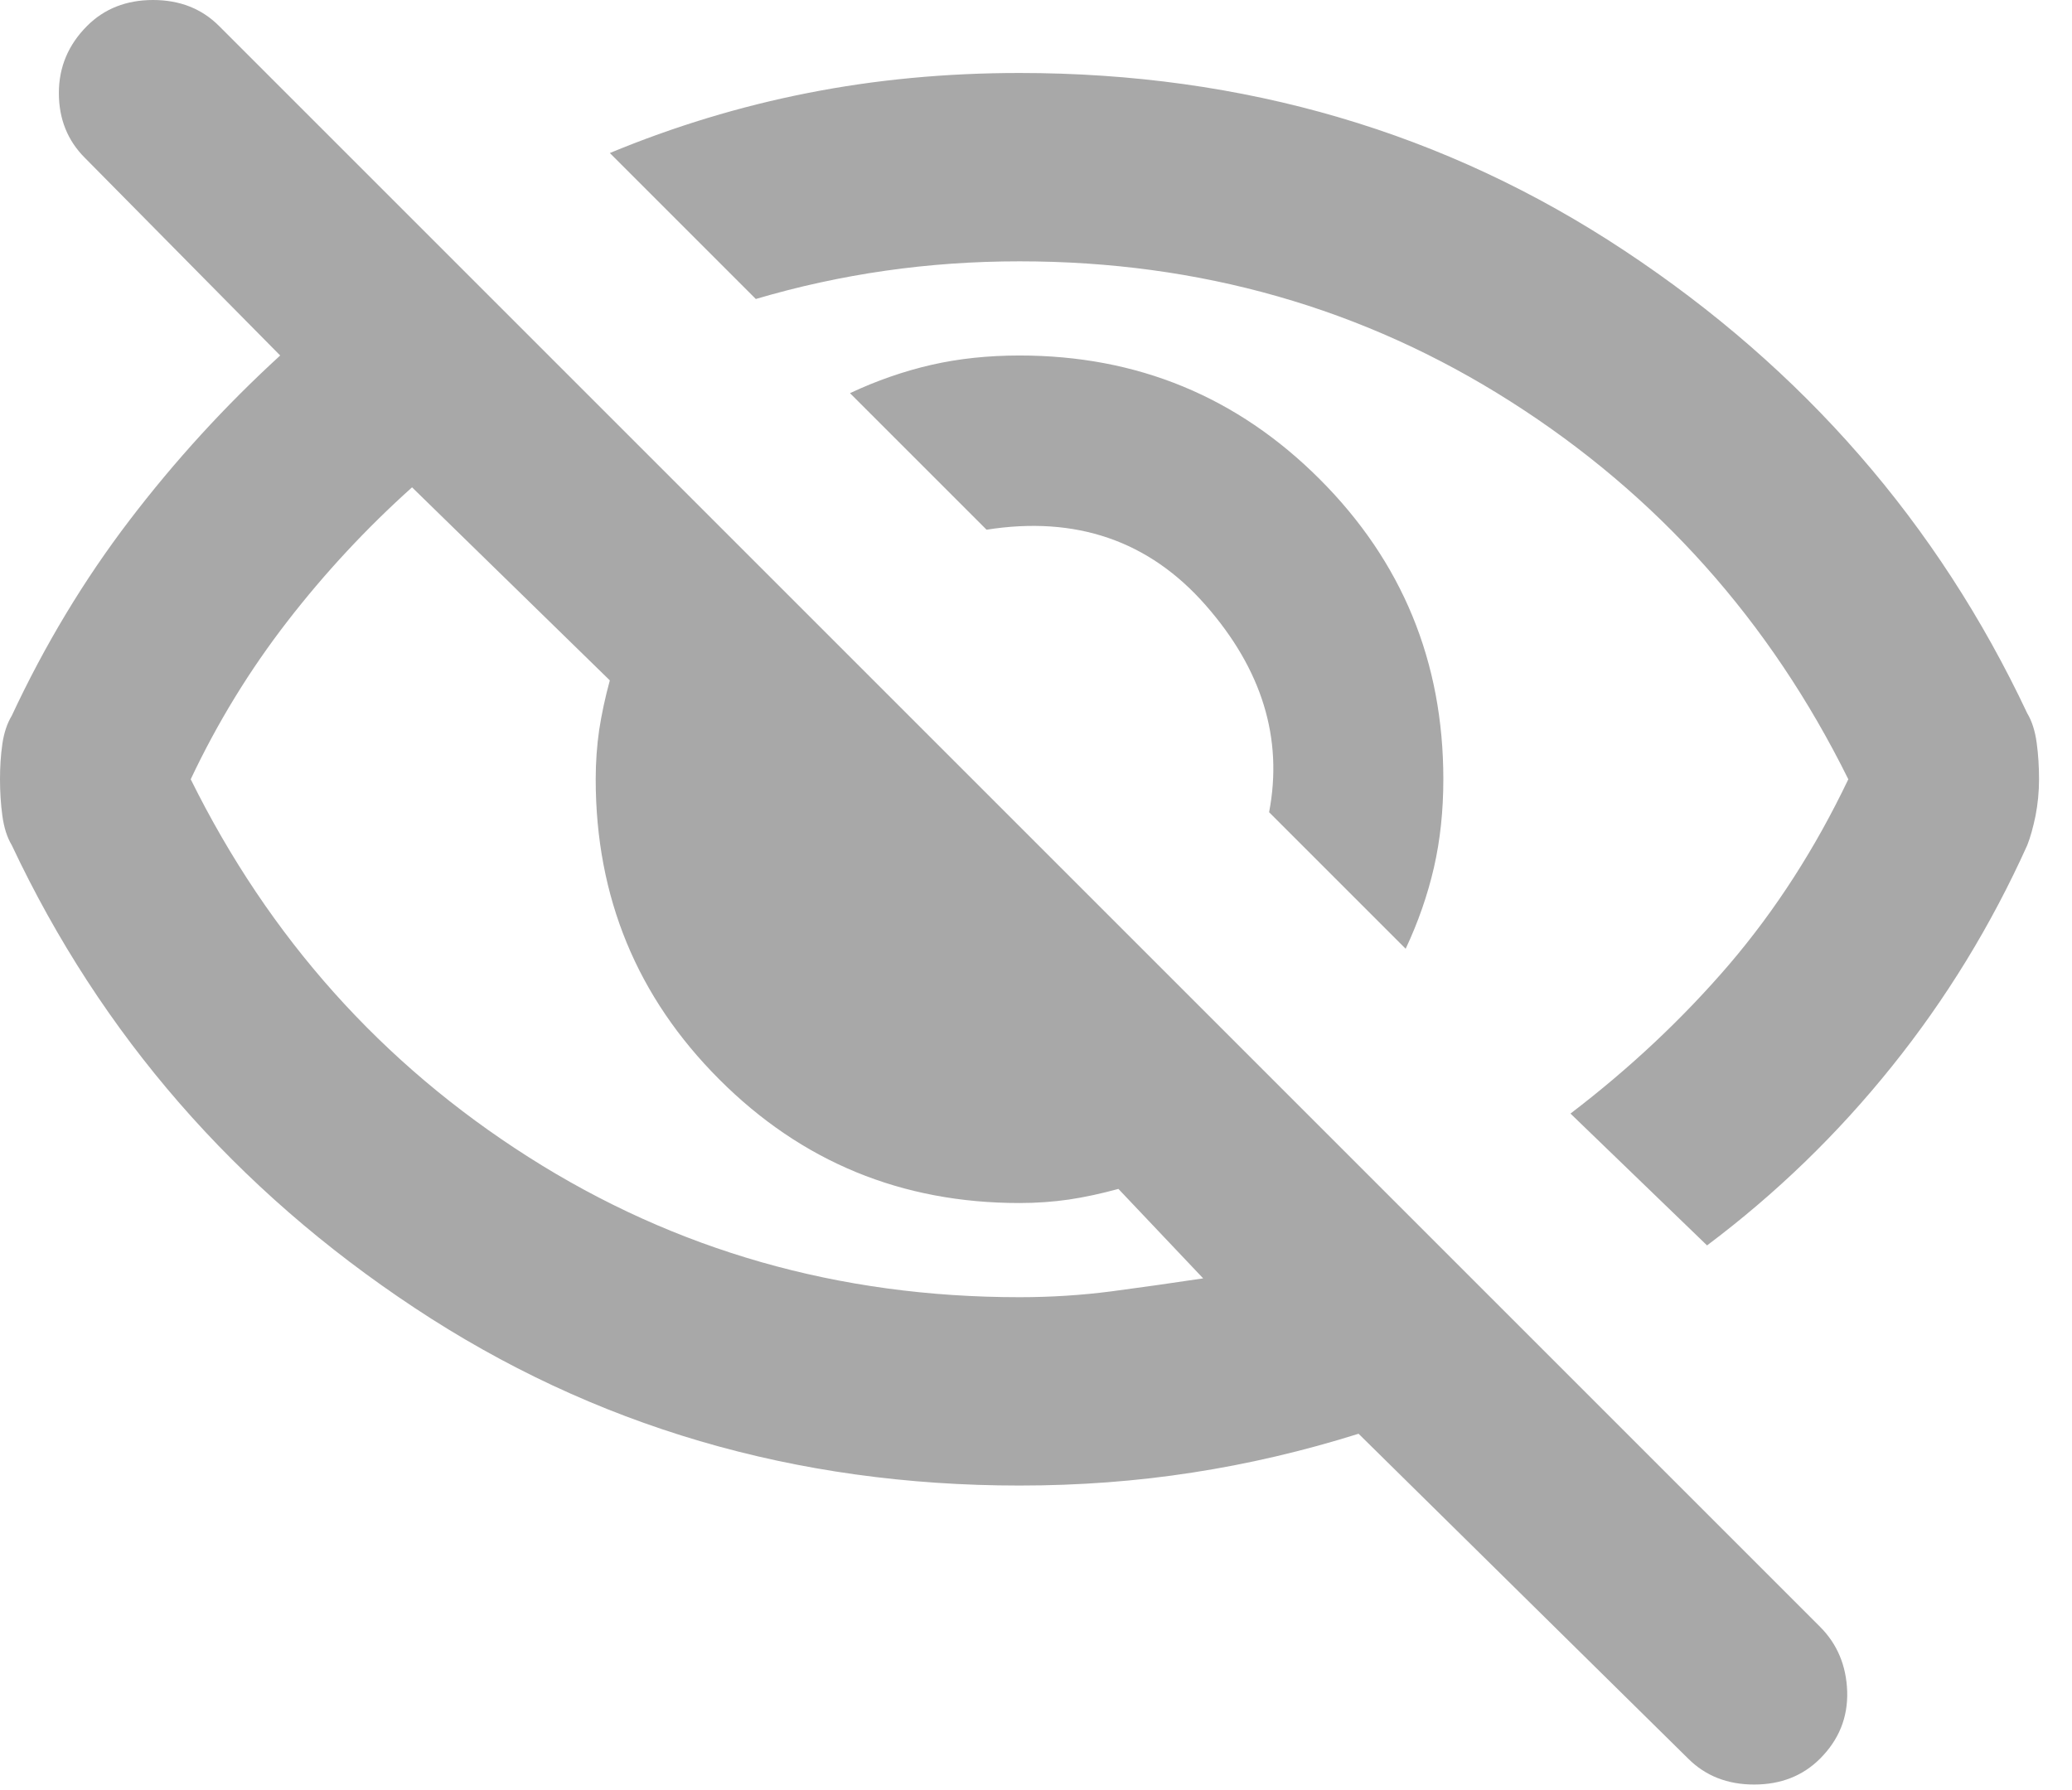
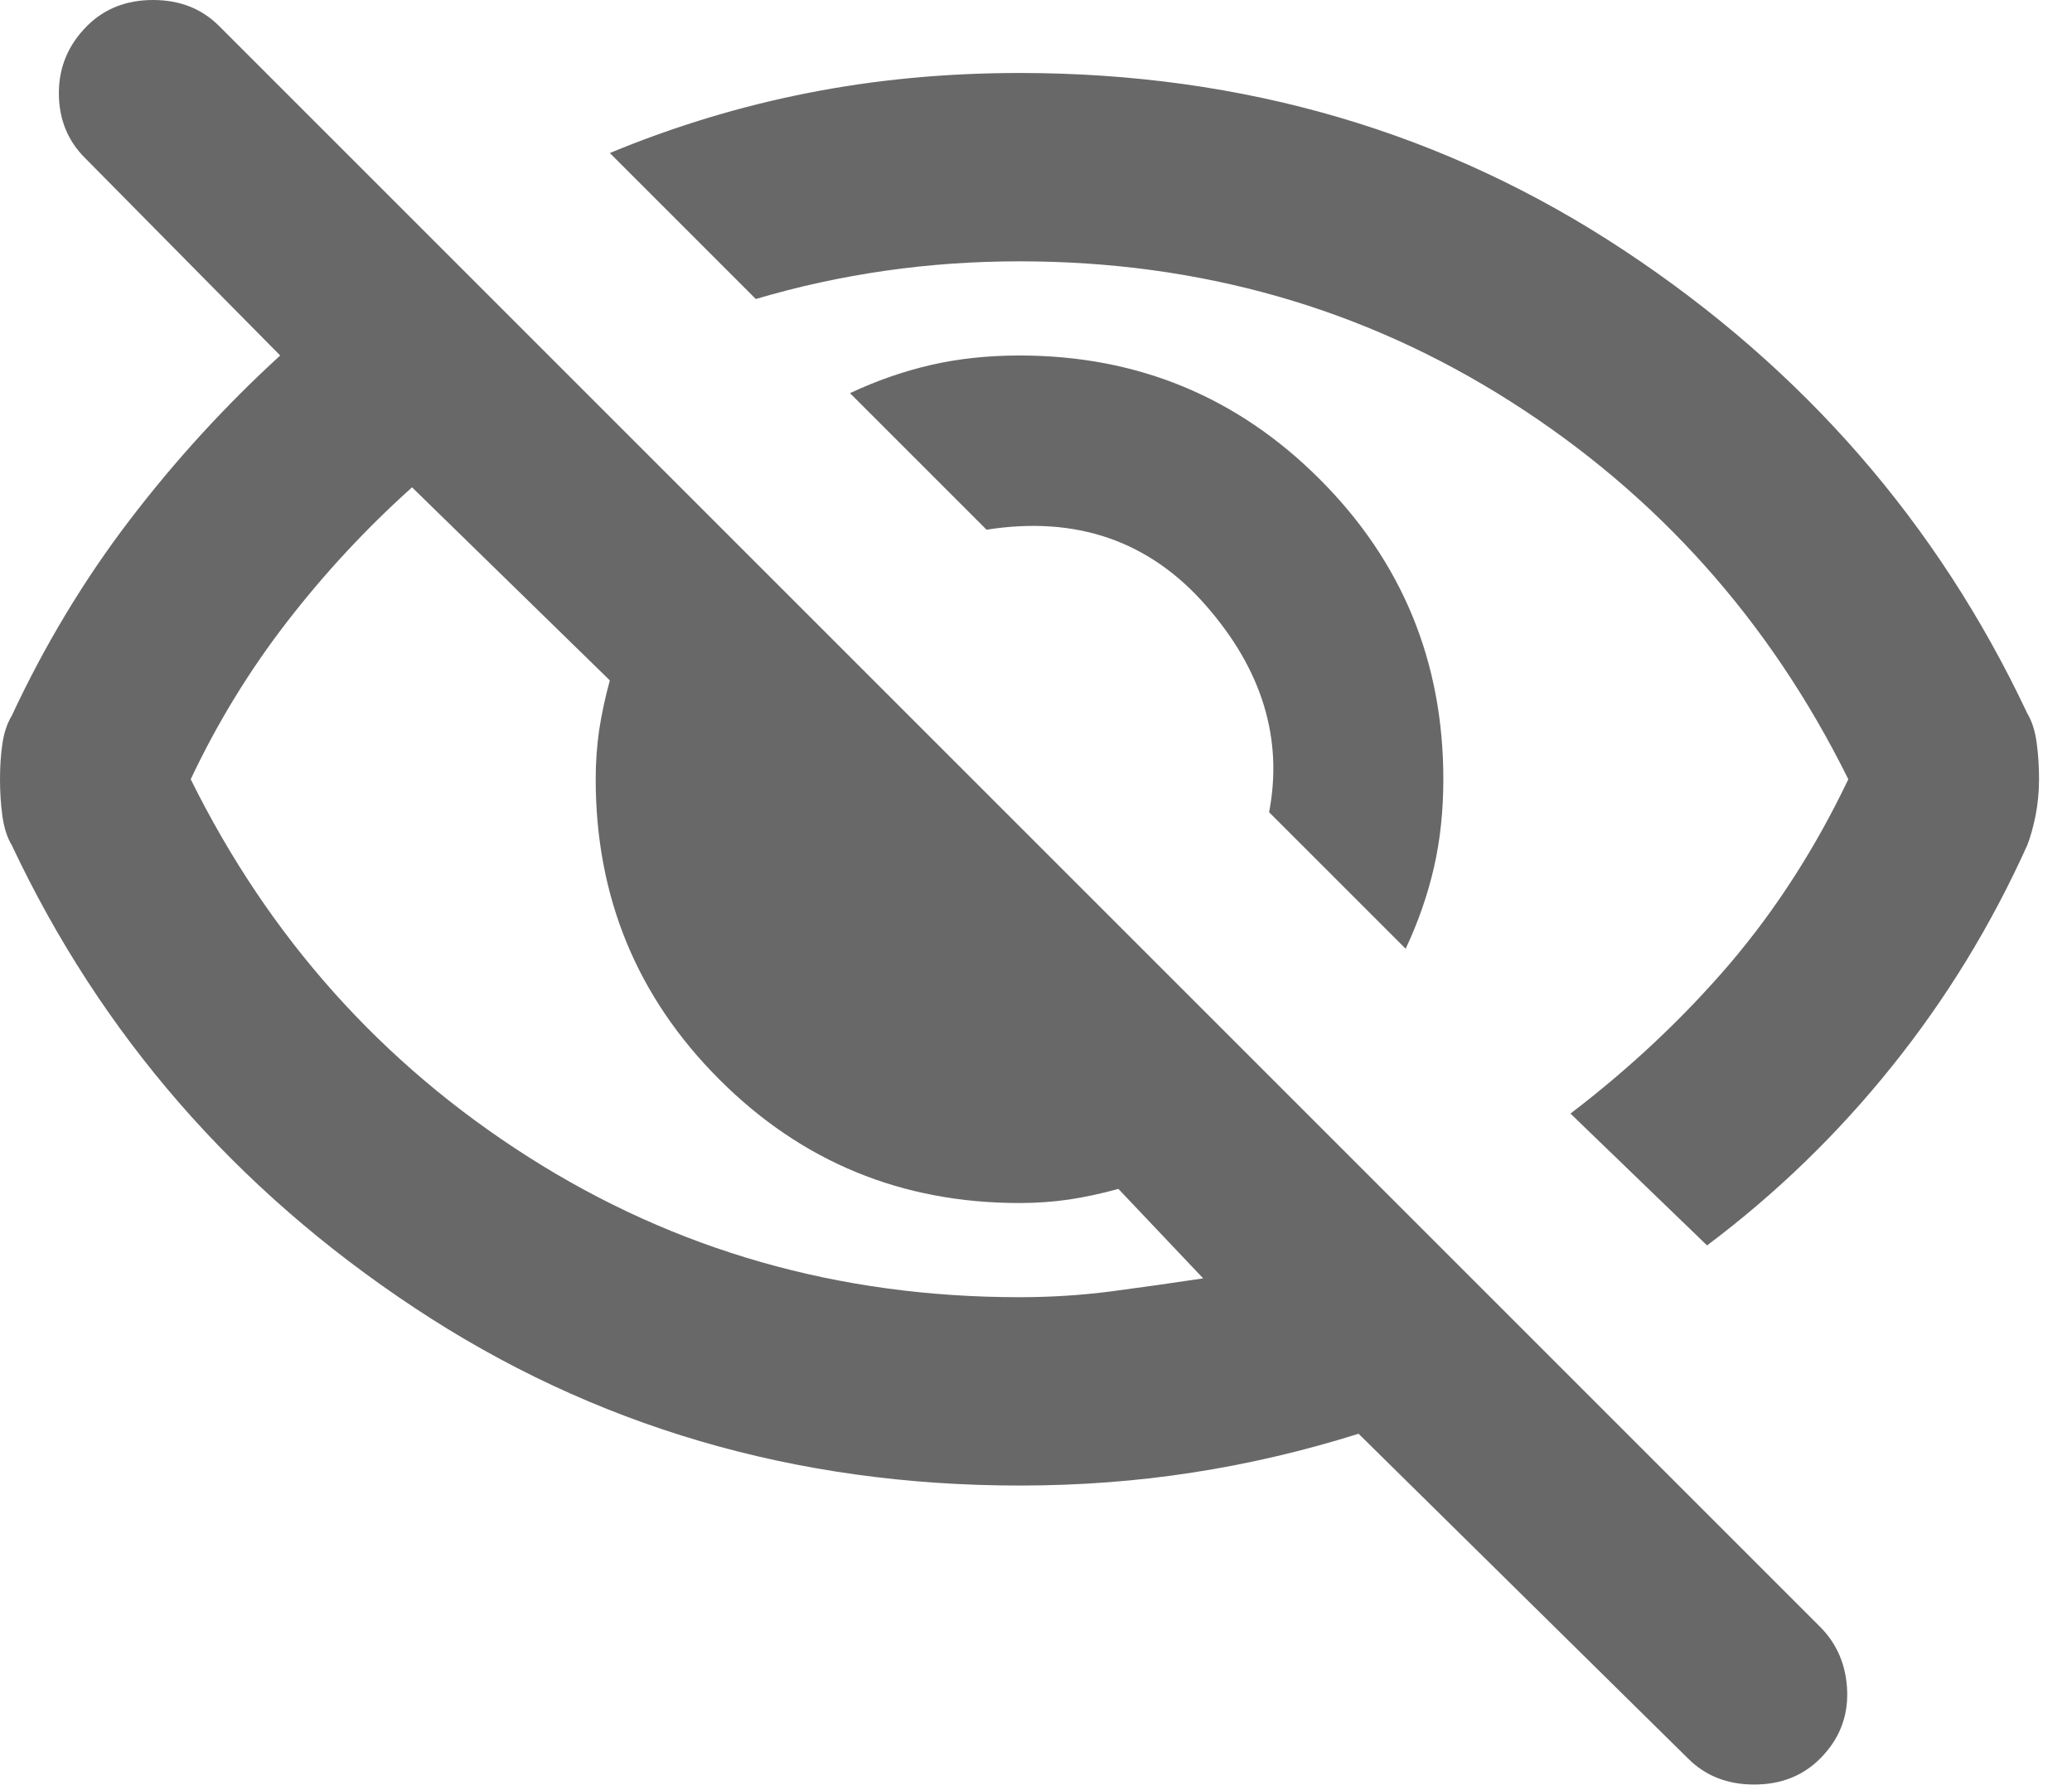
<svg xmlns="http://www.w3.org/2000/svg" width="22" height="19" viewBox="0 0 22 19" fill="none">
-   <path d="M14.925 10.075L13.475 8.625C13.625 7.842 13.4 7.108 12.8 6.425C12.2 5.742 11.425 5.475 10.475 5.625L9.025 4.175C9.308 4.042 9.596 3.942 9.887 3.875C10.179 3.808 10.492 3.775 10.825 3.775C12.075 3.775 13.137 4.213 14.012 5.088C14.887 5.963 15.325 7.025 15.325 8.275C15.325 8.608 15.292 8.921 15.225 9.213C15.158 9.504 15.058 9.792 14.925 10.075ZM18.125 13.225L16.675 11.825C17.308 11.342 17.871 10.812 18.363 10.238C18.854 9.662 19.275 9.008 19.625 8.275C18.792 6.592 17.596 5.254 16.038 4.263C14.479 3.271 12.742 2.775 10.825 2.775C10.342 2.775 9.867 2.808 9.4 2.875C8.933 2.942 8.475 3.042 8.025 3.175L6.475 1.625C7.158 1.342 7.858 1.129 8.575 0.988C9.292 0.846 10.042 0.775 10.825 0.775C13.208 0.775 15.35 1.404 17.25 2.663C19.15 3.921 20.575 5.558 21.525 7.575C21.575 7.658 21.608 7.763 21.625 7.888C21.642 8.012 21.65 8.142 21.65 8.275C21.65 8.408 21.637 8.537 21.613 8.662C21.587 8.787 21.558 8.892 21.525 8.975C21.142 9.825 20.663 10.608 20.087 11.325C19.512 12.042 18.858 12.675 18.125 13.225ZM17.925 18.675L14.425 15.225C13.842 15.408 13.254 15.546 12.662 15.637C12.071 15.729 11.458 15.775 10.825 15.775C8.442 15.775 6.3 15.146 4.4 13.887C2.5 12.629 1.075 10.992 0.125 8.975C0.075 8.892 0.042 8.787 0.025 8.662C0.008 8.537 0 8.408 0 8.275C0 8.142 0.008 8.017 0.025 7.9C0.042 7.783 0.075 7.683 0.125 7.6C0.475 6.85 0.892 6.158 1.375 5.525C1.858 4.892 2.392 4.308 2.975 3.775L0.9 1.675C0.717 1.492 0.625 1.262 0.625 0.988C0.625 0.713 0.725 0.475 0.925 0.275C1.108 0.092 1.342 0 1.625 0C1.908 0 2.142 0.092 2.325 0.275L19.325 17.275C19.508 17.458 19.604 17.688 19.613 17.962C19.621 18.238 19.525 18.475 19.325 18.675C19.142 18.858 18.908 18.95 18.625 18.95C18.342 18.95 18.108 18.858 17.925 18.675ZM4.375 5.175C3.892 5.608 3.45 6.083 3.05 6.6C2.65 7.117 2.308 7.675 2.025 8.275C2.858 9.958 4.054 11.296 5.612 12.287C7.171 13.279 8.908 13.775 10.825 13.775C11.158 13.775 11.483 13.754 11.8 13.713C12.117 13.671 12.442 13.625 12.775 13.575L11.875 12.625C11.692 12.675 11.517 12.713 11.35 12.738C11.183 12.762 11.008 12.775 10.825 12.775C9.575 12.775 8.512 12.338 7.638 11.463C6.763 10.588 6.325 9.525 6.325 8.275C6.325 8.092 6.338 7.917 6.362 7.75C6.388 7.583 6.425 7.408 6.475 7.225L4.375 5.175Z" fill="#A8A8A8" />
+   <path d="M14.925 10.075L13.475 8.625C13.625 7.842 13.4 7.108 12.8 6.425C12.2 5.742 11.425 5.475 10.475 5.625L9.025 4.175C9.308 4.042 9.596 3.942 9.887 3.875C10.179 3.808 10.492 3.775 10.825 3.775C12.075 3.775 13.137 4.213 14.012 5.088C14.887 5.963 15.325 7.025 15.325 8.275C15.325 8.608 15.292 8.921 15.225 9.213C15.158 9.504 15.058 9.792 14.925 10.075ZM18.125 13.225L16.675 11.825C17.308 11.342 17.871 10.812 18.363 10.238C18.854 9.662 19.275 9.008 19.625 8.275C18.792 6.592 17.596 5.254 16.038 4.263C14.479 3.271 12.742 2.775 10.825 2.775C10.342 2.775 9.867 2.808 9.4 2.875C8.933 2.942 8.475 3.042 8.025 3.175L6.475 1.625C7.158 1.342 7.858 1.129 8.575 0.988C9.292 0.846 10.042 0.775 10.825 0.775C13.208 0.775 15.35 1.404 17.25 2.663C19.15 3.921 20.575 5.558 21.525 7.575C21.575 7.658 21.608 7.763 21.625 7.888C21.642 8.012 21.65 8.142 21.65 8.275C21.65 8.408 21.637 8.537 21.613 8.662C21.587 8.787 21.558 8.892 21.525 8.975C21.142 9.825 20.663 10.608 20.087 11.325C19.512 12.042 18.858 12.675 18.125 13.225ZM17.925 18.675L14.425 15.225C13.842 15.408 13.254 15.546 12.662 15.637C12.071 15.729 11.458 15.775 10.825 15.775C8.442 15.775 6.3 15.146 4.4 13.887C2.5 12.629 1.075 10.992 0.125 8.975C0.075 8.892 0.042 8.787 0.025 8.662C0.008 8.537 0 8.408 0 8.275C0 8.142 0.008 8.017 0.025 7.9C0.042 7.783 0.075 7.683 0.125 7.6C0.475 6.85 0.892 6.158 1.375 5.525C1.858 4.892 2.392 4.308 2.975 3.775L0.9 1.675C0.717 1.492 0.625 1.262 0.625 0.988C0.625 0.713 0.725 0.475 0.925 0.275C1.108 0.092 1.342 0 1.625 0C1.908 0 2.142 0.092 2.325 0.275L19.325 17.275C19.508 17.458 19.604 17.688 19.613 17.962C19.621 18.238 19.525 18.475 19.325 18.675C19.142 18.858 18.908 18.95 18.625 18.95C18.342 18.95 18.108 18.858 17.925 18.675ZM4.375 5.175C3.892 5.608 3.45 6.083 3.05 6.6C2.65 7.117 2.308 7.675 2.025 8.275C2.858 9.958 4.054 11.296 5.612 12.287C7.171 13.279 8.908 13.775 10.825 13.775C11.158 13.775 11.483 13.754 11.8 13.713C12.117 13.671 12.442 13.625 12.775 13.575L11.875 12.625C11.692 12.675 11.517 12.713 11.35 12.738C11.183 12.762 11.008 12.775 10.825 12.775C9.575 12.775 8.512 12.338 7.638 11.463C6.763 10.588 6.325 9.525 6.325 8.275C6.325 8.092 6.338 7.917 6.362 7.75C6.388 7.583 6.425 7.408 6.475 7.225L4.375 5.175Z" fill="#686868" />
</svg>
